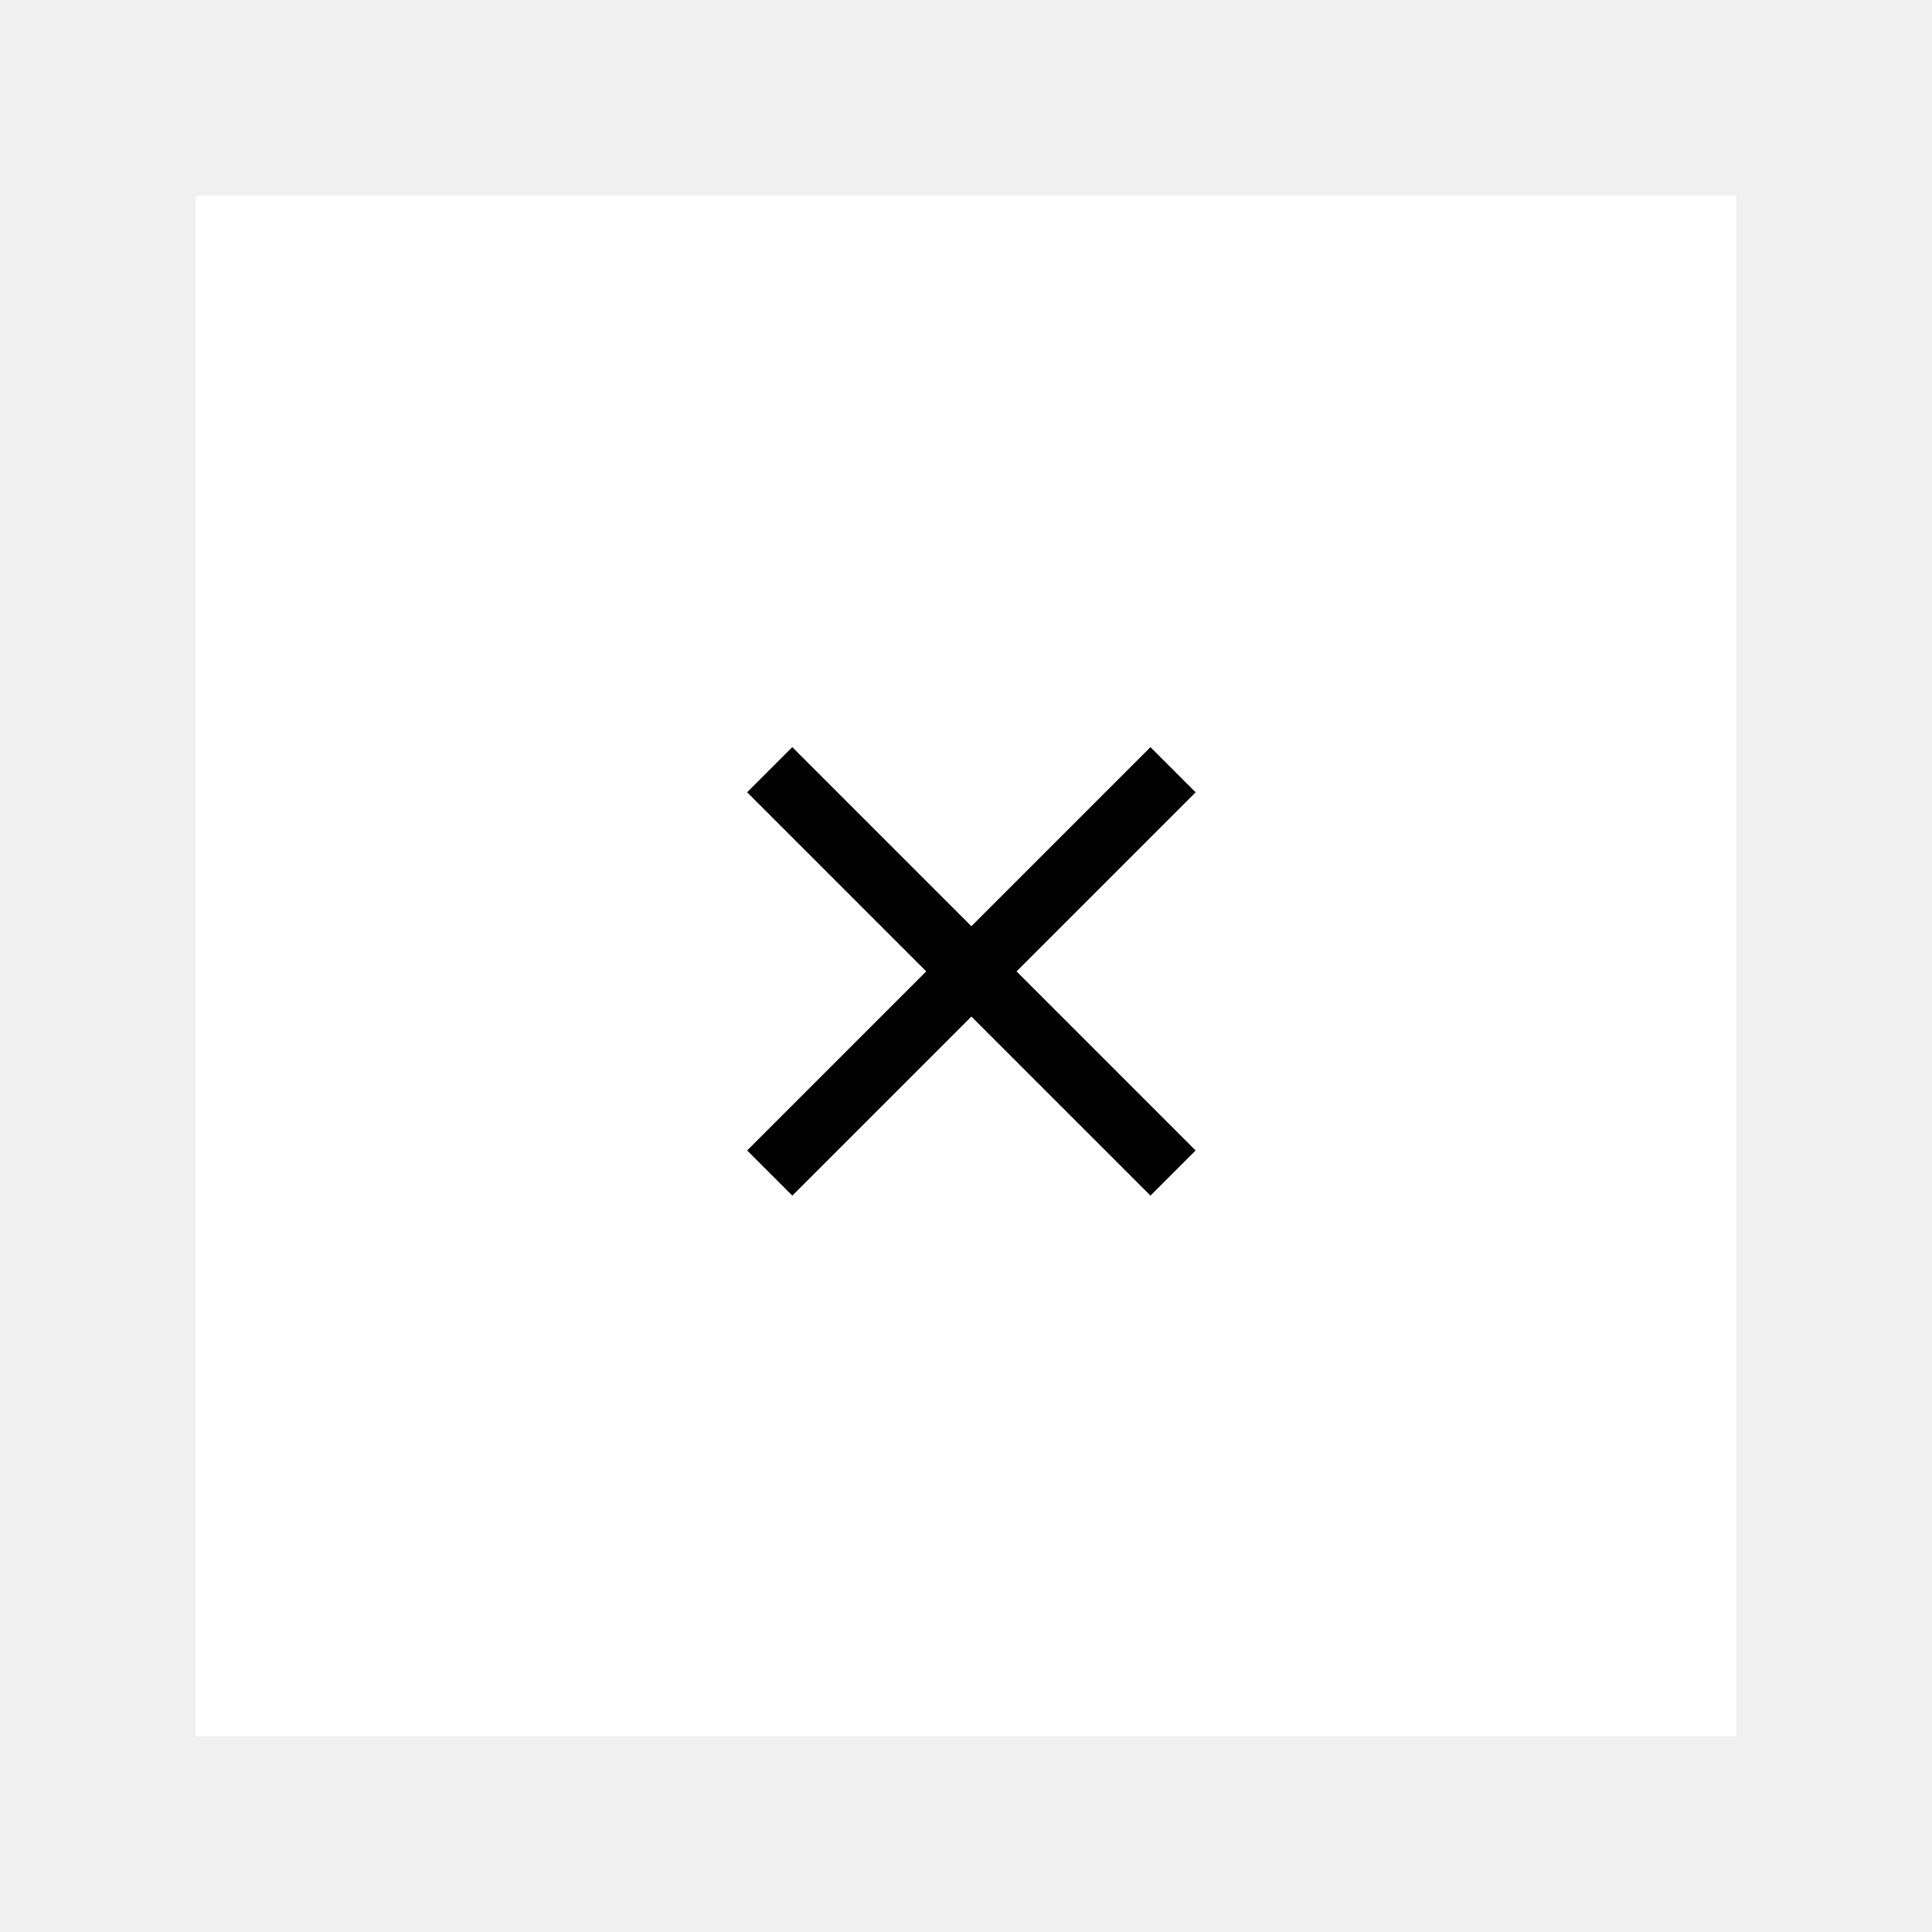
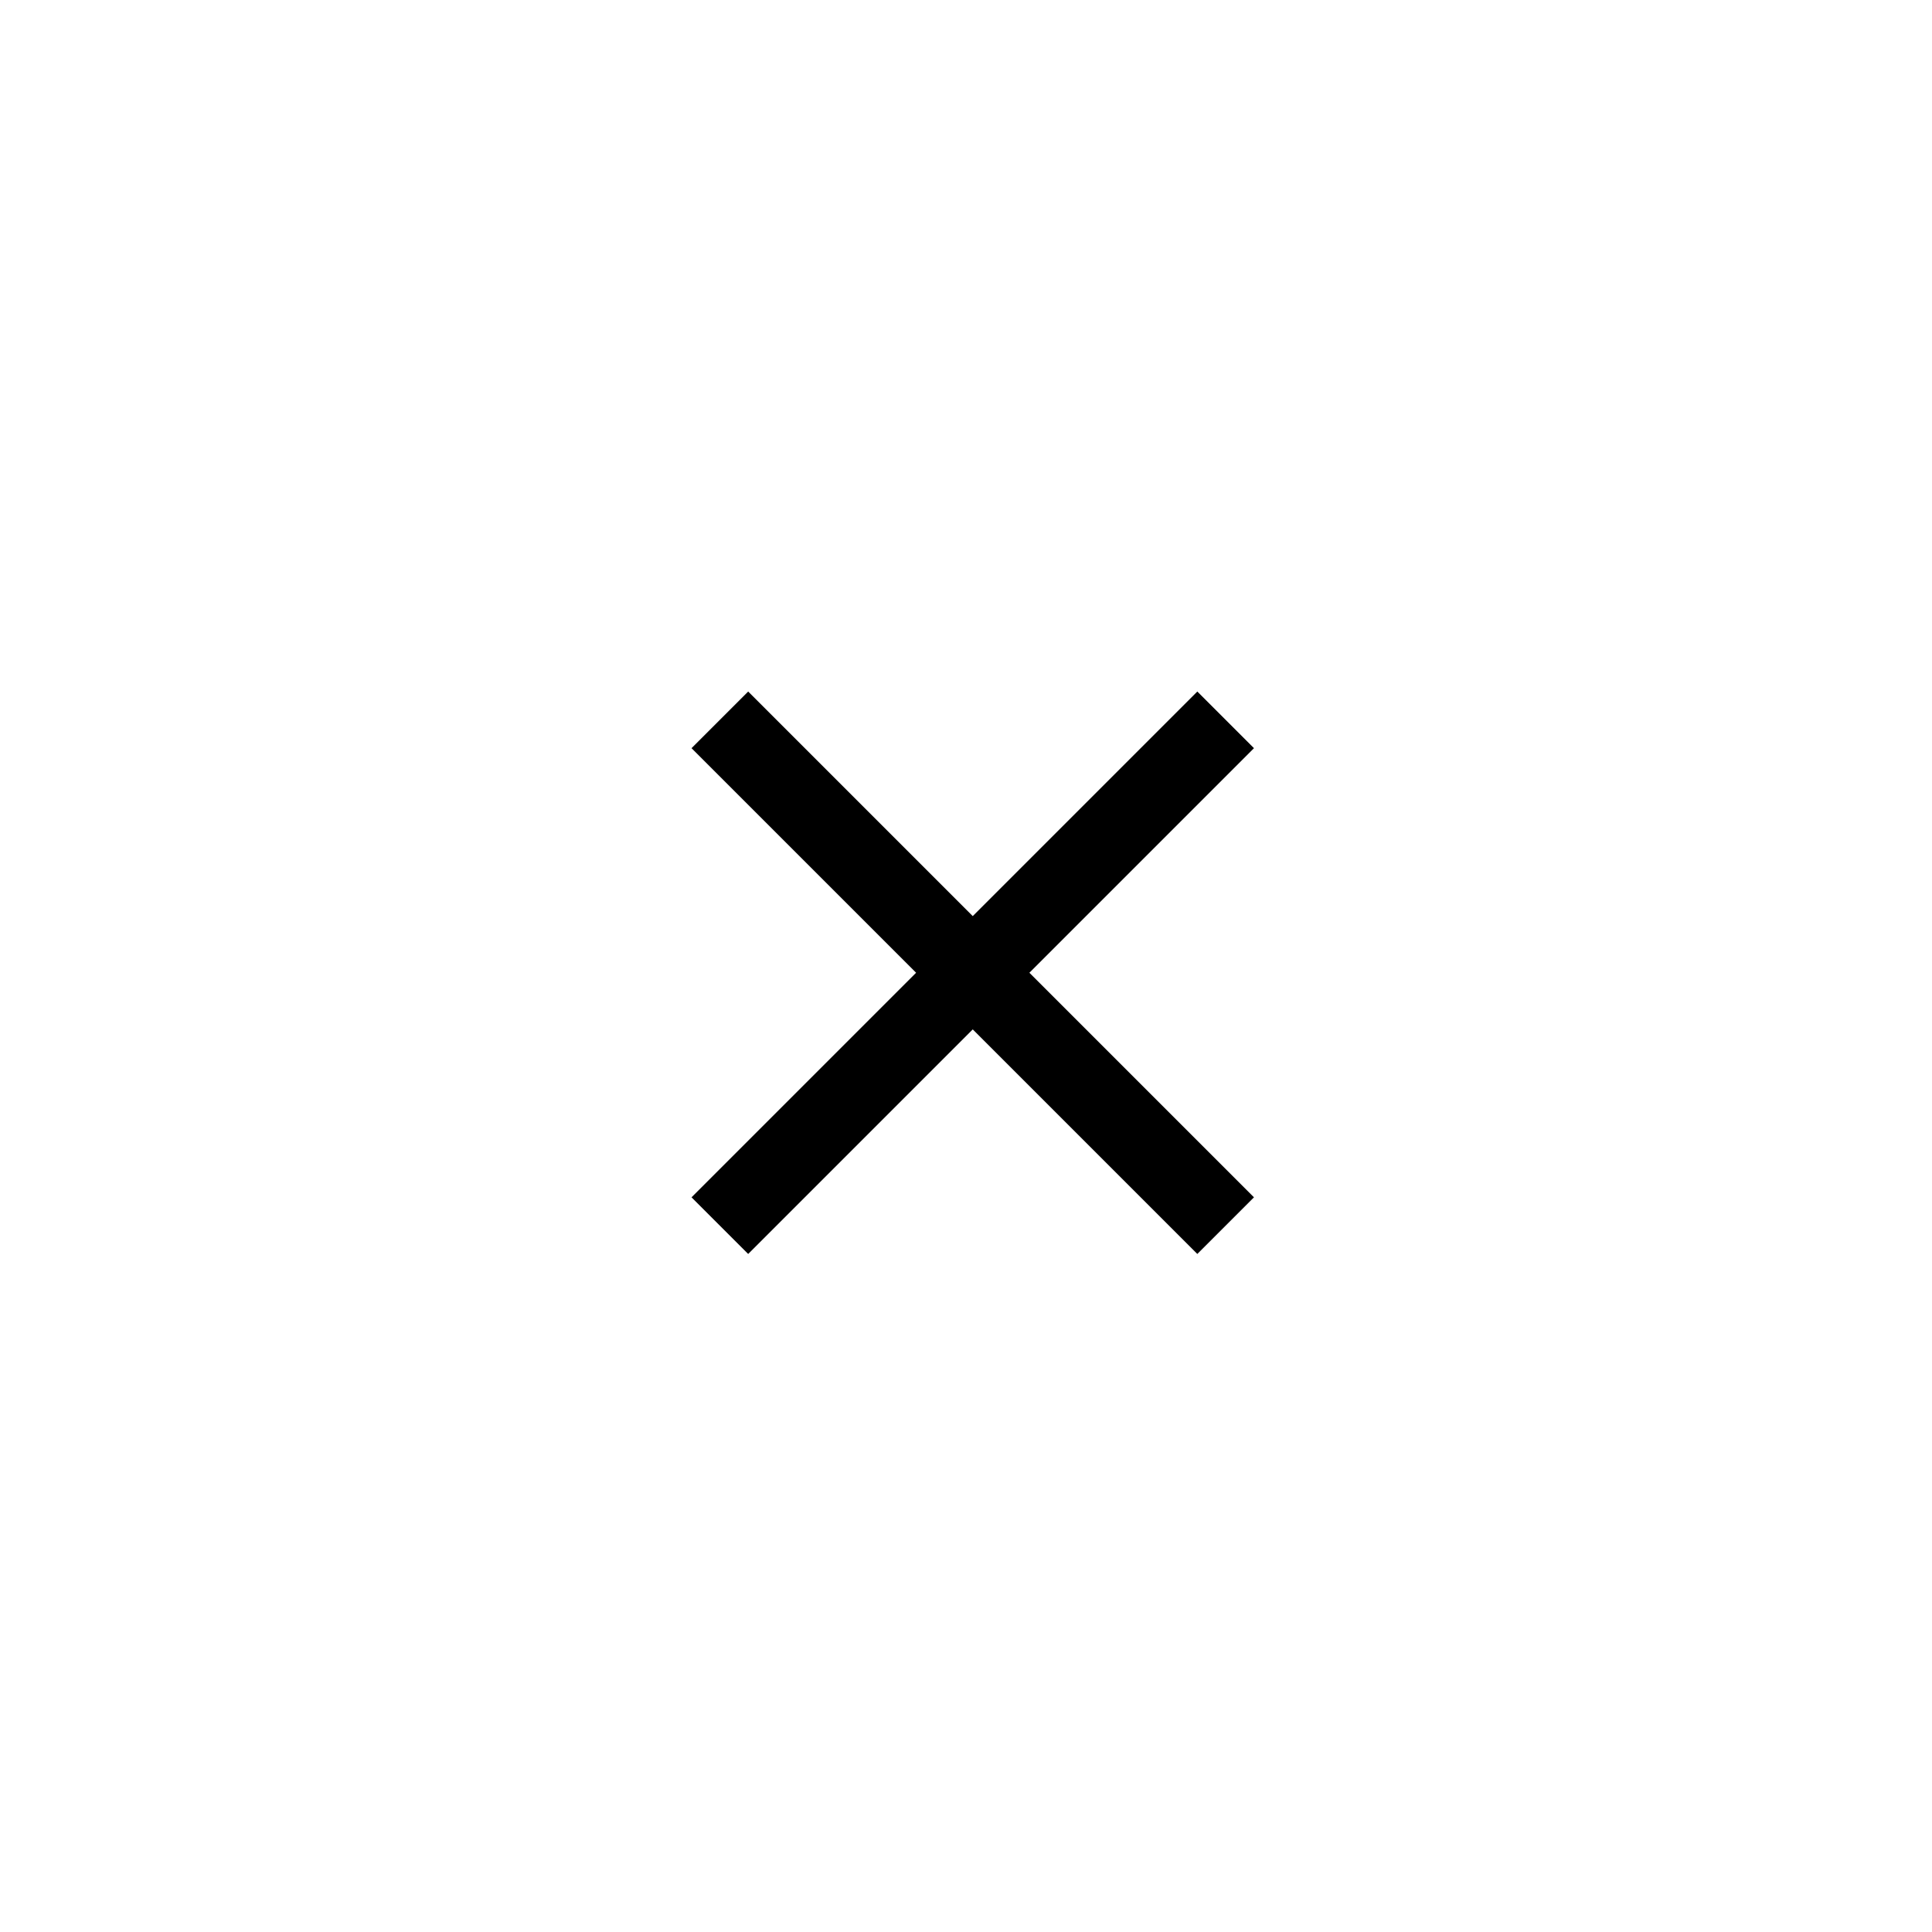
- <svg xmlns="http://www.w3.org/2000/svg" width="158" height="158" viewBox="0 0 158 158" text-rendering="geometricPrecision" font-family="sans-serif">
-   <g transform="translate(16, 16)">
+ <svg xmlns="http://www.w3.org/2000/svg" xmlns:xlink="http://www.w3.org/1999/xlink" width="126" height="126" viewBox="0 0 126 126" text-rendering="geometricPrecision" font-family="sans-serif">
+   <defs>
+     <g id="material-icon-materialicons-close">
+       <path d="M19 6.41 L17.59 5 L12 10.59 L6.41 5 L5 6.41 L10.59 12 L5 17.59 L6.41 19 L12 13.41 L17.59 19 L19 17.59 L13.41 12 Z" fill="#000000" />
+     </g>
+   </defs>
+   <g transform="translate(0, 0)">
    <g id="Root">
      <g id="ReusableComposeNode">
        <rect x="0" y="0" width="126" height="126" fill="#FFFFFF" />
-         <g id="ReusableComposeNode">
+         <g id="ReusableComposeNode" data-material-icon="close" data-material-icon-style="Filled" data-material-icon-url="https://fonts.gstatic.com/s/i/materialicons/close/v1/24px.svg">
          <g transform="translate(32 32) scale(2.62 2.62)">
-             <path d="M19 6.41 L17.59 5 L12 10.59 L6.41 5 L5 6.41 L10.59 12 L5 17.59 L6.41 19 L12 13.41 L17.59 19 L19 17.59 L13.41 12 Z" fill="#000000" />
+             <use href="#material-icon-materialicons-close" xlink:href="#material-icon-materialicons-close" />
          </g>
        </g>
      </g>
    </g>
  </g>
</svg>
